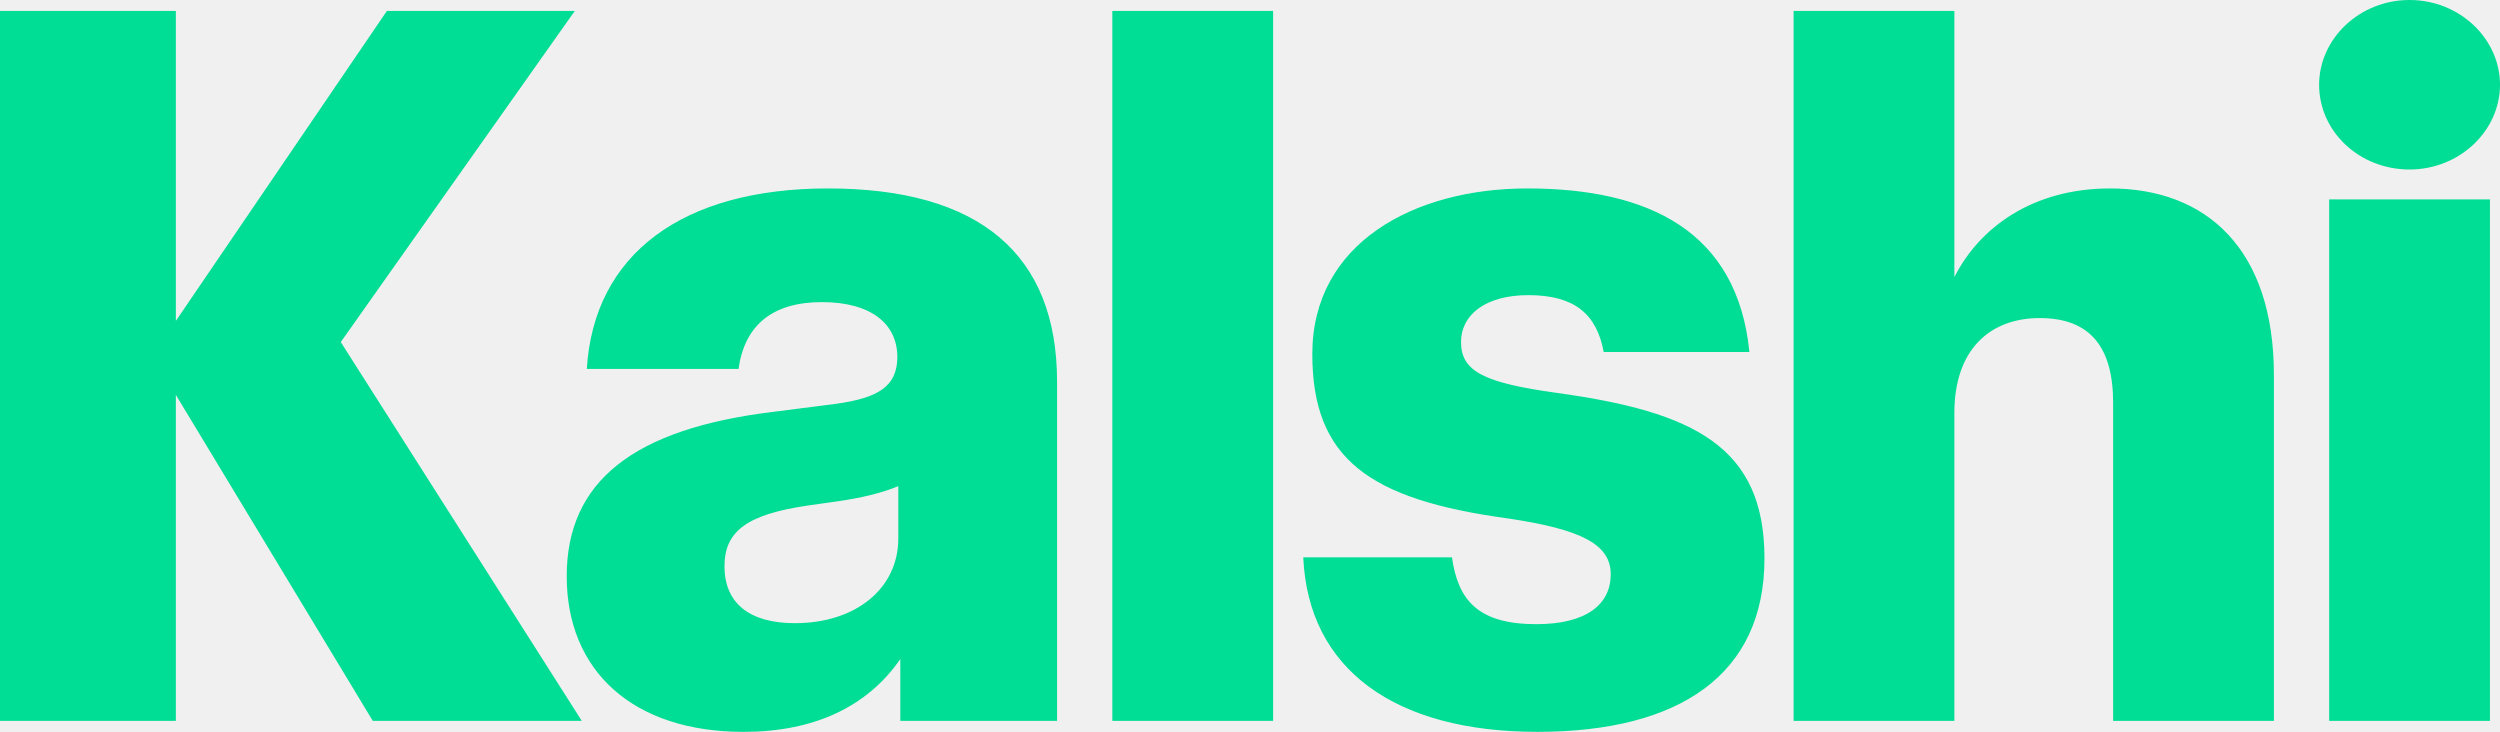
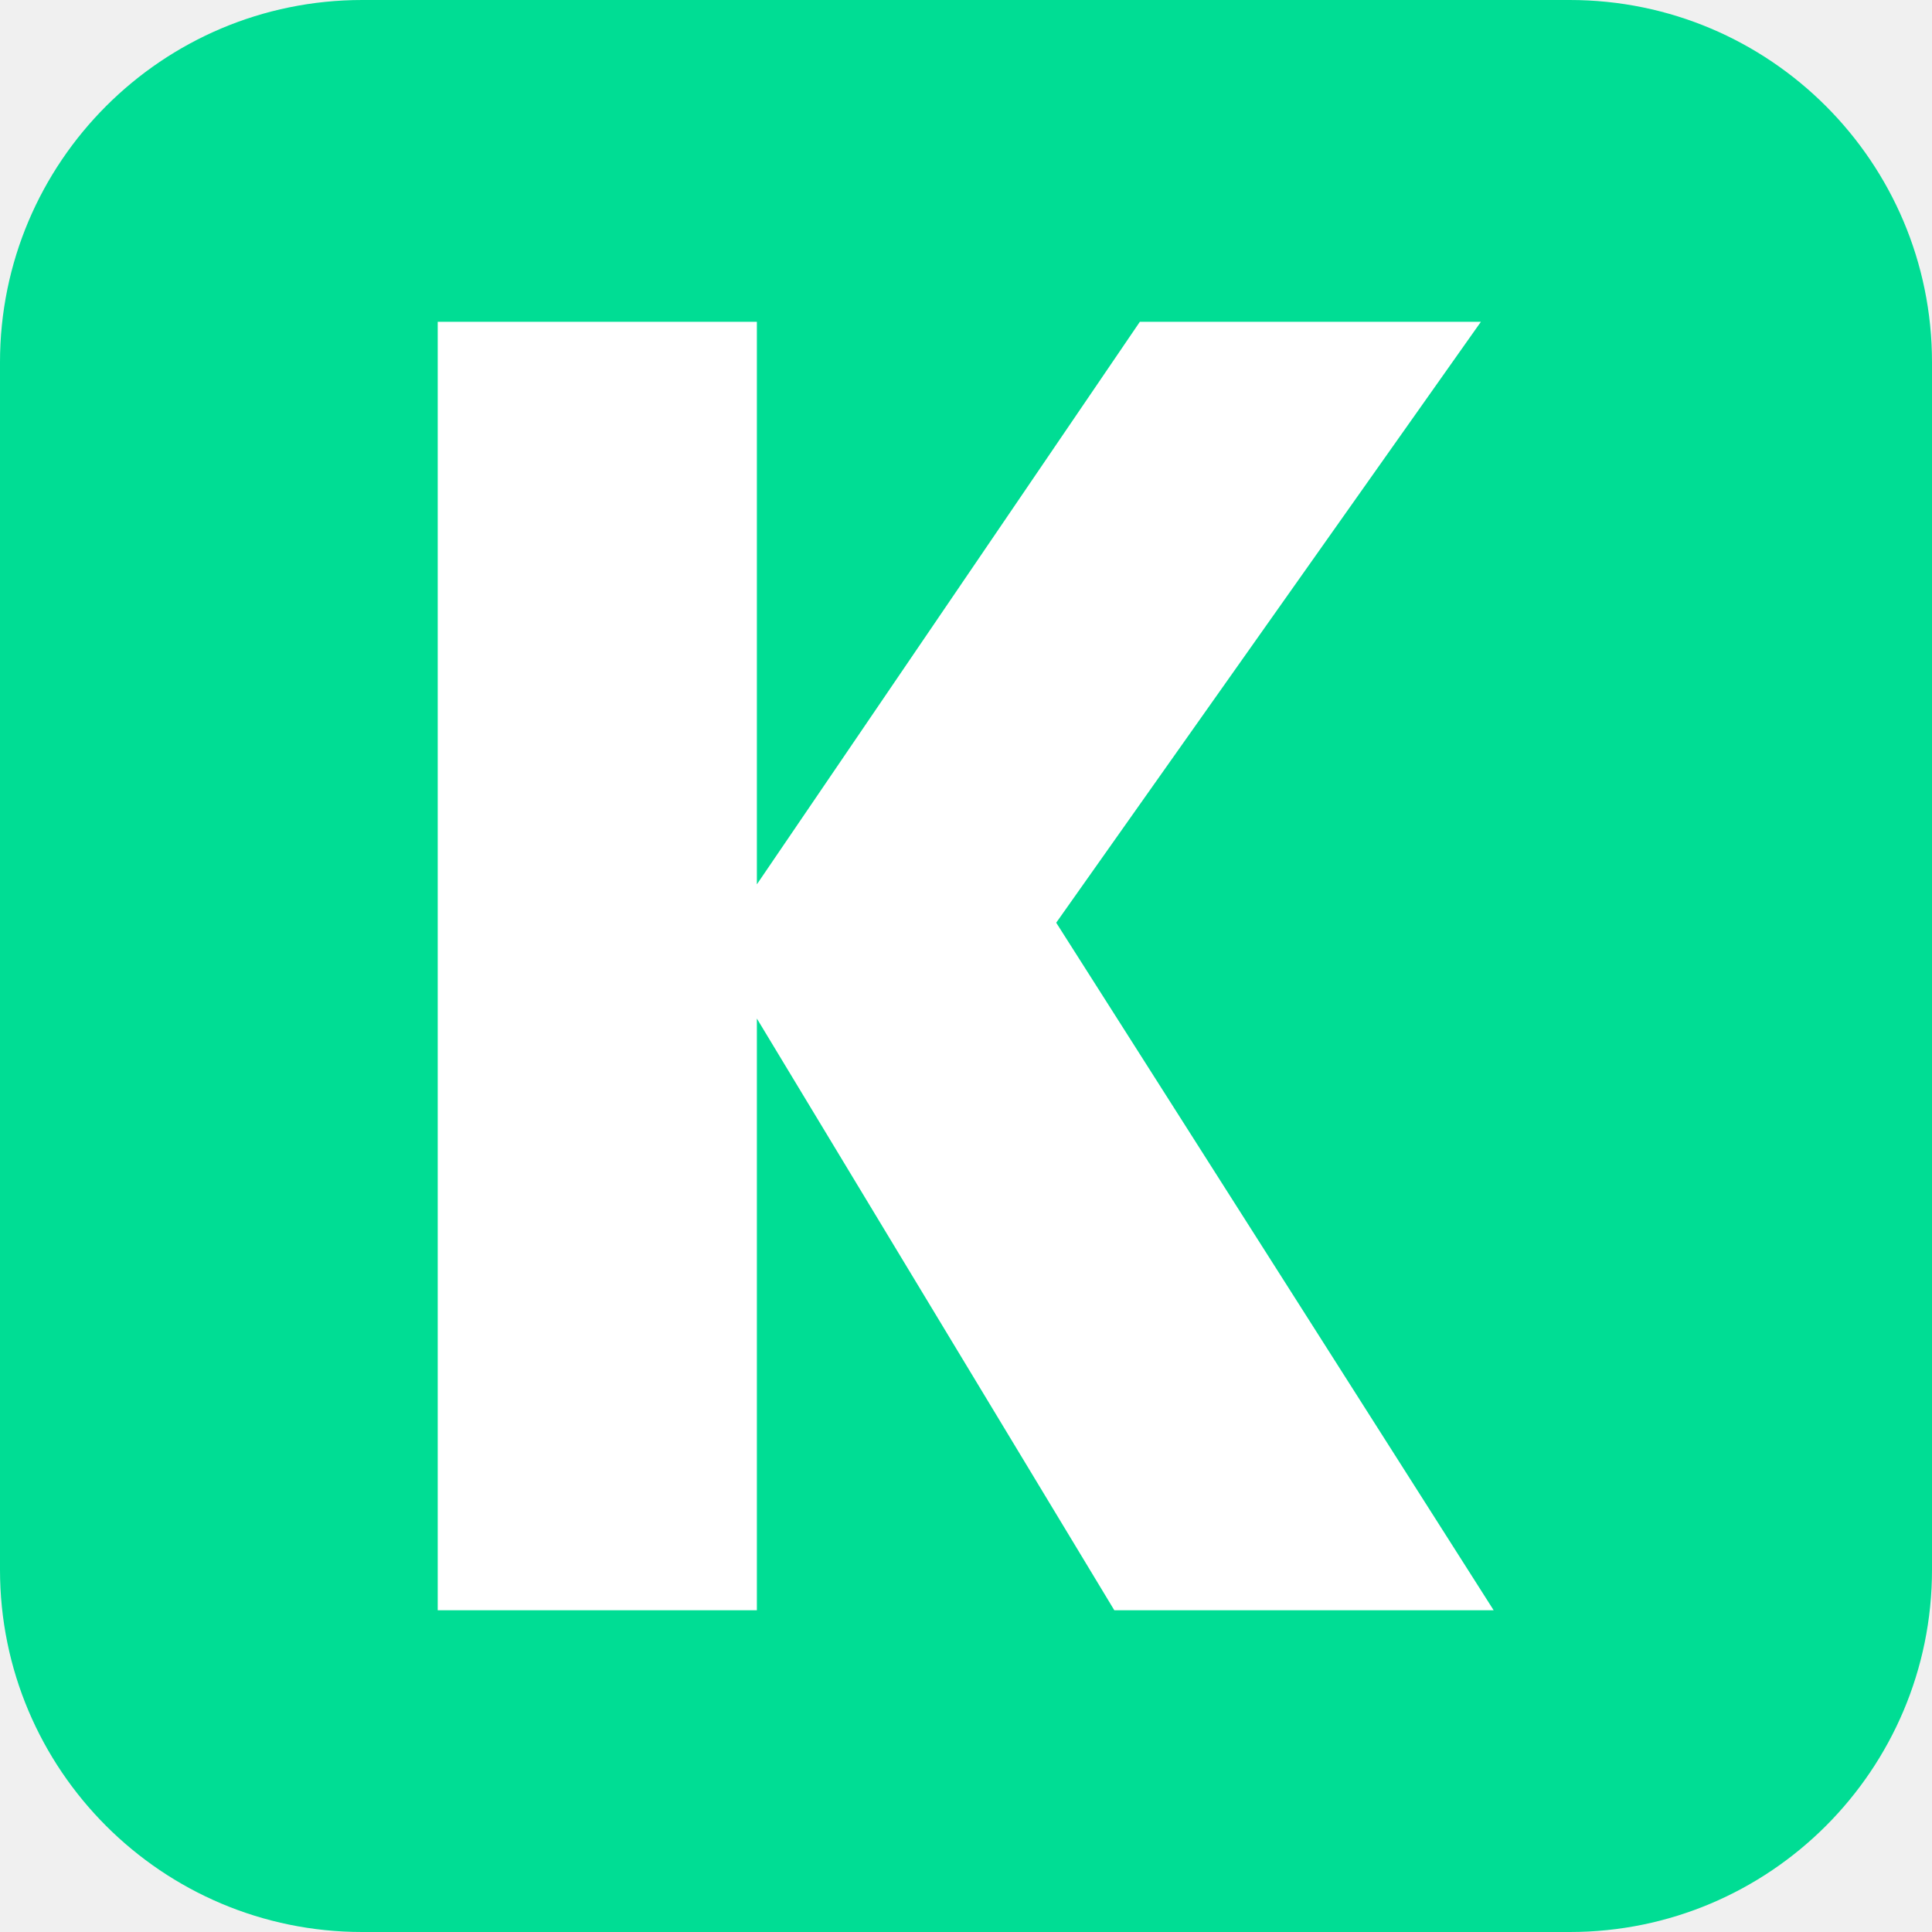
- <svg xmlns="http://www.w3.org/2000/svg" viewBox="0 0 772 226">
-   <path fill="#00DD94" d="M255.677 58.191C210.683 58.191 183.381 78.511 181.206 113.922H228.062C229.924 100.374 238.611 93.292 253.814 93.292C269.018 93.292 277.396 100.064 277.088 110.842C276.775 119.156 271.501 122.852 258.16 124.7L238.923 127.164C195.484 132.398 175.002 148.717 175.002 177.967C175.002 207.218 195.48 226 229.611 226C251.331 226 267.776 218.302 278.017 203.522V222.61H326.422V117.924C326.422 78.511 302.532 58.191 255.677 58.191ZM245.44 192.437C231.478 192.437 223.72 186.281 223.72 174.887C223.72 164.109 230.545 158.875 249.473 156.105L258.16 154.873C265.845 153.8 272.17 152.274 277.396 150.131V166.267C277.396 181.663 264.368 192.437 245.44 192.437ZM343.488 3.386H393.135V222.61H343.488V3.386ZM105.23 105.628L179.66 222.61H115.118L54.301 121.934V222.61H0V3.386H54.301V99.102L119.464 3.386H177.489L105.23 105.628ZM716.145 26.171C716.145 12.006 728.557 0 744.073 0C759.588 0 772 12.006 772 26.171C772 40.335 759.588 52.341 744.073 52.341C728.557 52.341 716.145 40.641 716.145 26.171ZM544.868 172.423C544.868 208.446 518.494 225.996 474.743 225.996C430.991 225.996 403.997 206.908 402.447 172.113H448.369C450.232 185.351 456.435 192.743 474.434 192.743C489.95 192.743 497.395 186.587 497.395 177.347C497.395 168.107 488.396 163.489 465.747 160.107C422.616 154.257 405.242 141.631 405.242 109.304C405.242 75.129 436.582 58.191 471.643 58.191C509.186 58.191 536.493 71.429 540.218 108.688H495.225C493.054 96.988 486.225 91.138 471.951 91.138C458.61 91.138 451.161 97.294 451.161 105.608C451.161 114.844 458.61 118.23 480.638 121.31C523.148 127.16 544.868 137.934 544.868 172.423ZM719.249 61.577H768.896V222.61H719.249V61.577ZM702.183 115.77V222.61H652.536V124.39C652.536 107.146 645.399 98.22 629.884 98.22C614.368 98.22 603.51 108.072 603.51 127.47V222.61H553.863V3.386H603.51V85.562C611.32 70.173 627.761 58.191 651.603 58.191C681.393 58.191 702.179 76.973 702.179 115.766L702.183 115.77Z" />
+ <svg xmlns="http://www.w3.org/2000/svg" viewBox="0 0 64 64">
+   <rect width="64" height="64" rx="12" fill="#00DD94" />
+   <g transform="translate(14.5 10) scale(0.1947)">
+     <path fill="#FFFFFF" d="M105.23 105.628L179.66 222.61H115.118L54.301 121.934V222.61H0V3.386H54.301V99.102L119.464 3.386H177.489L105.23 105.628Z" />
+   </g>
</svg>
